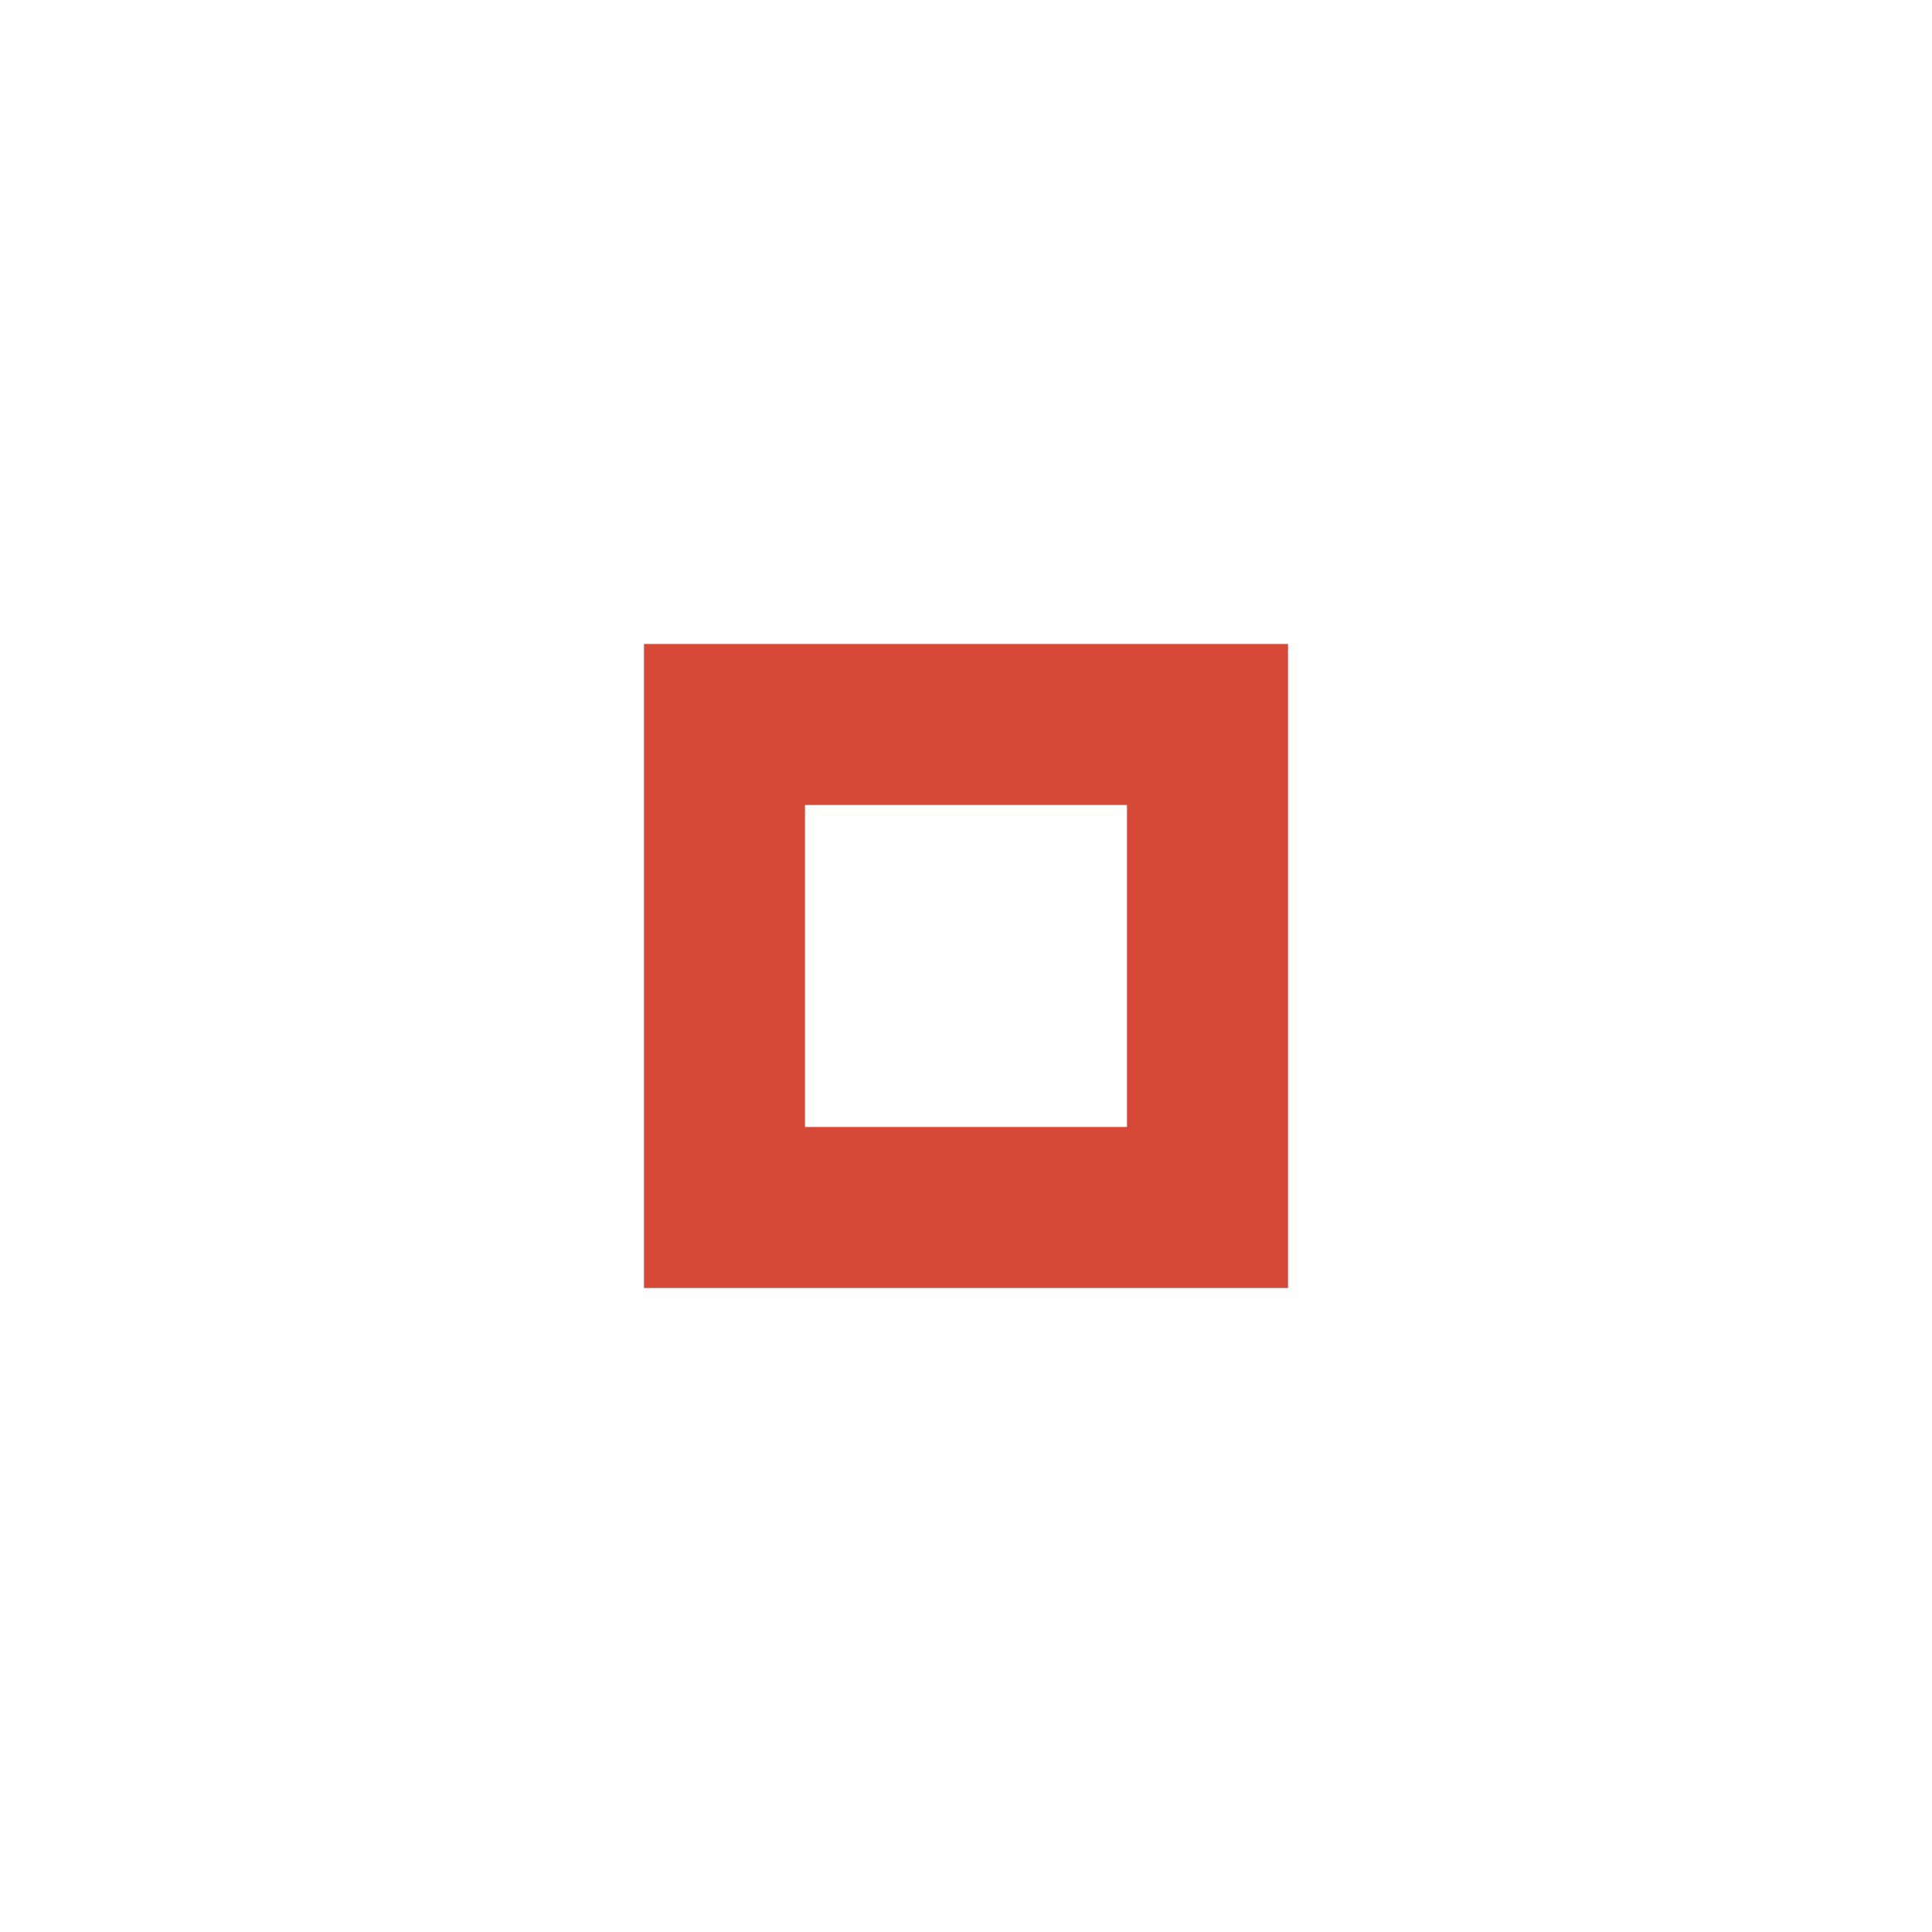
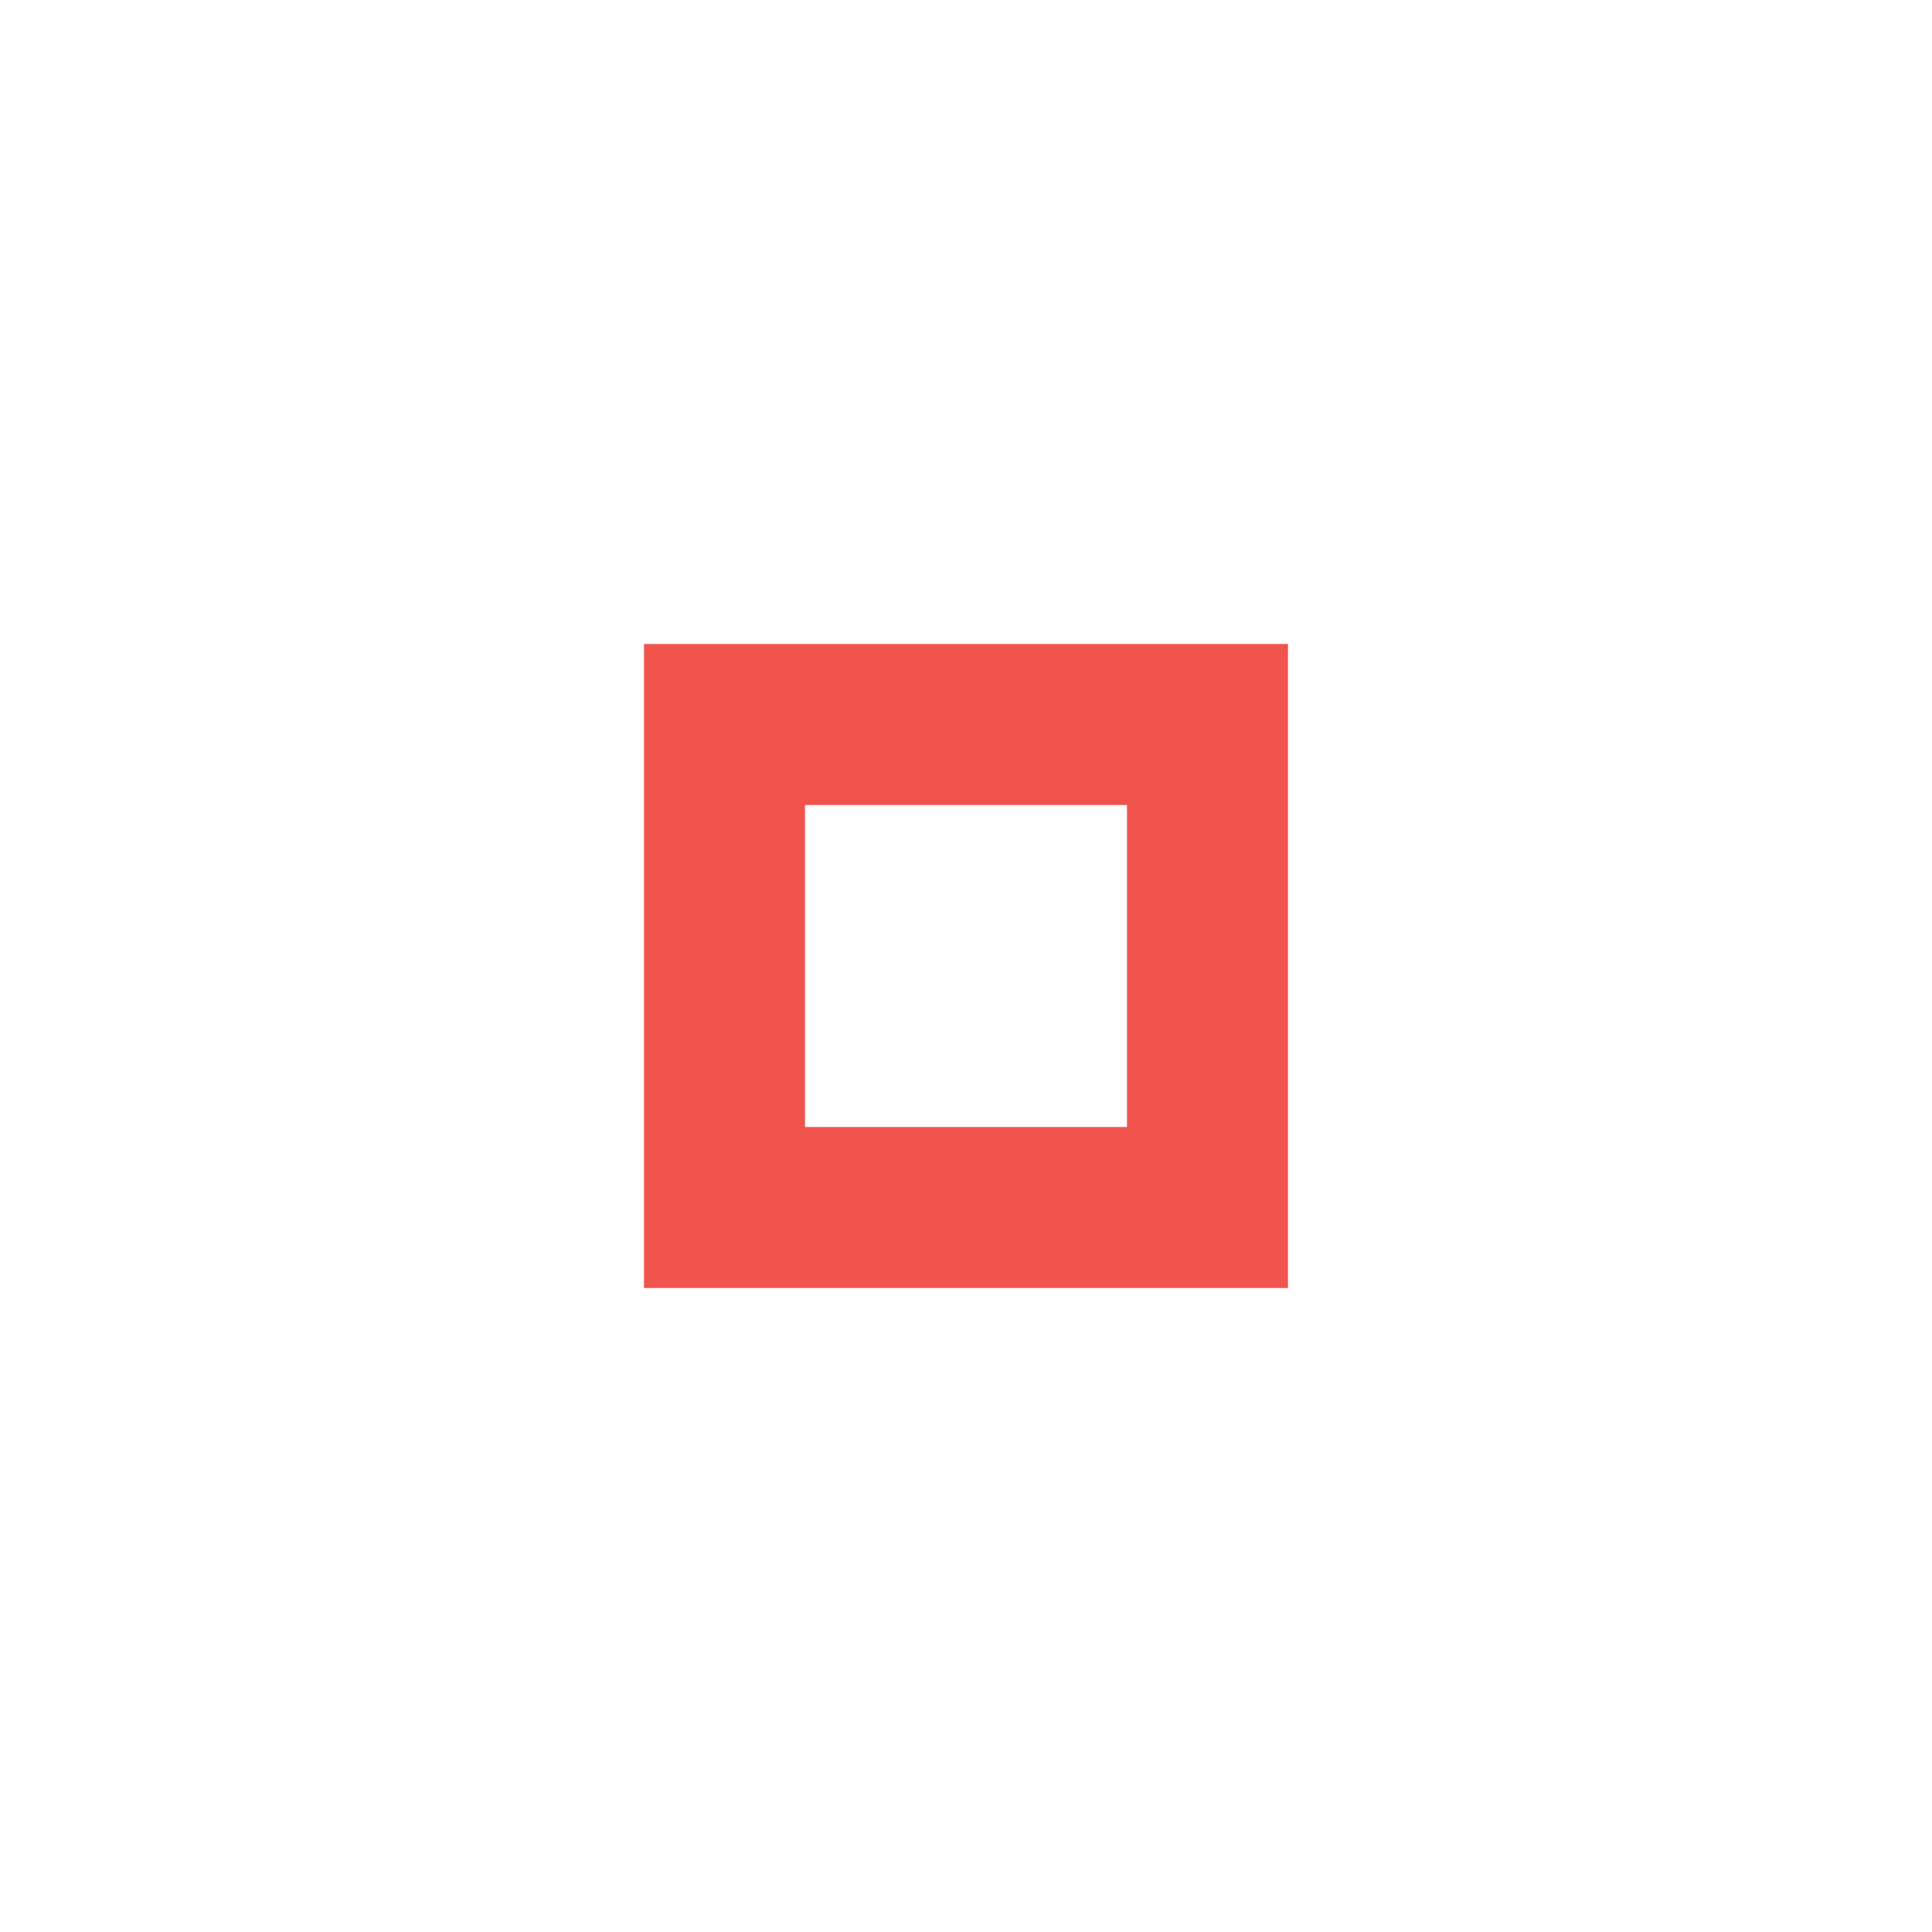
<svg xmlns="http://www.w3.org/2000/svg" version="1.1" x="0px" y="0px" width="24px" height="24px" viewBox="0 0 24 24" xml:space="preserve">
-   <path fill="#d64937" d="M14,14h-4v-4h4V14z M16,8H8v8h8V8z" />
+   <path fill="#f0544c" d="M14,14h-4v-4h4V14z M16,8H8v8h8V8z" />
</svg>
